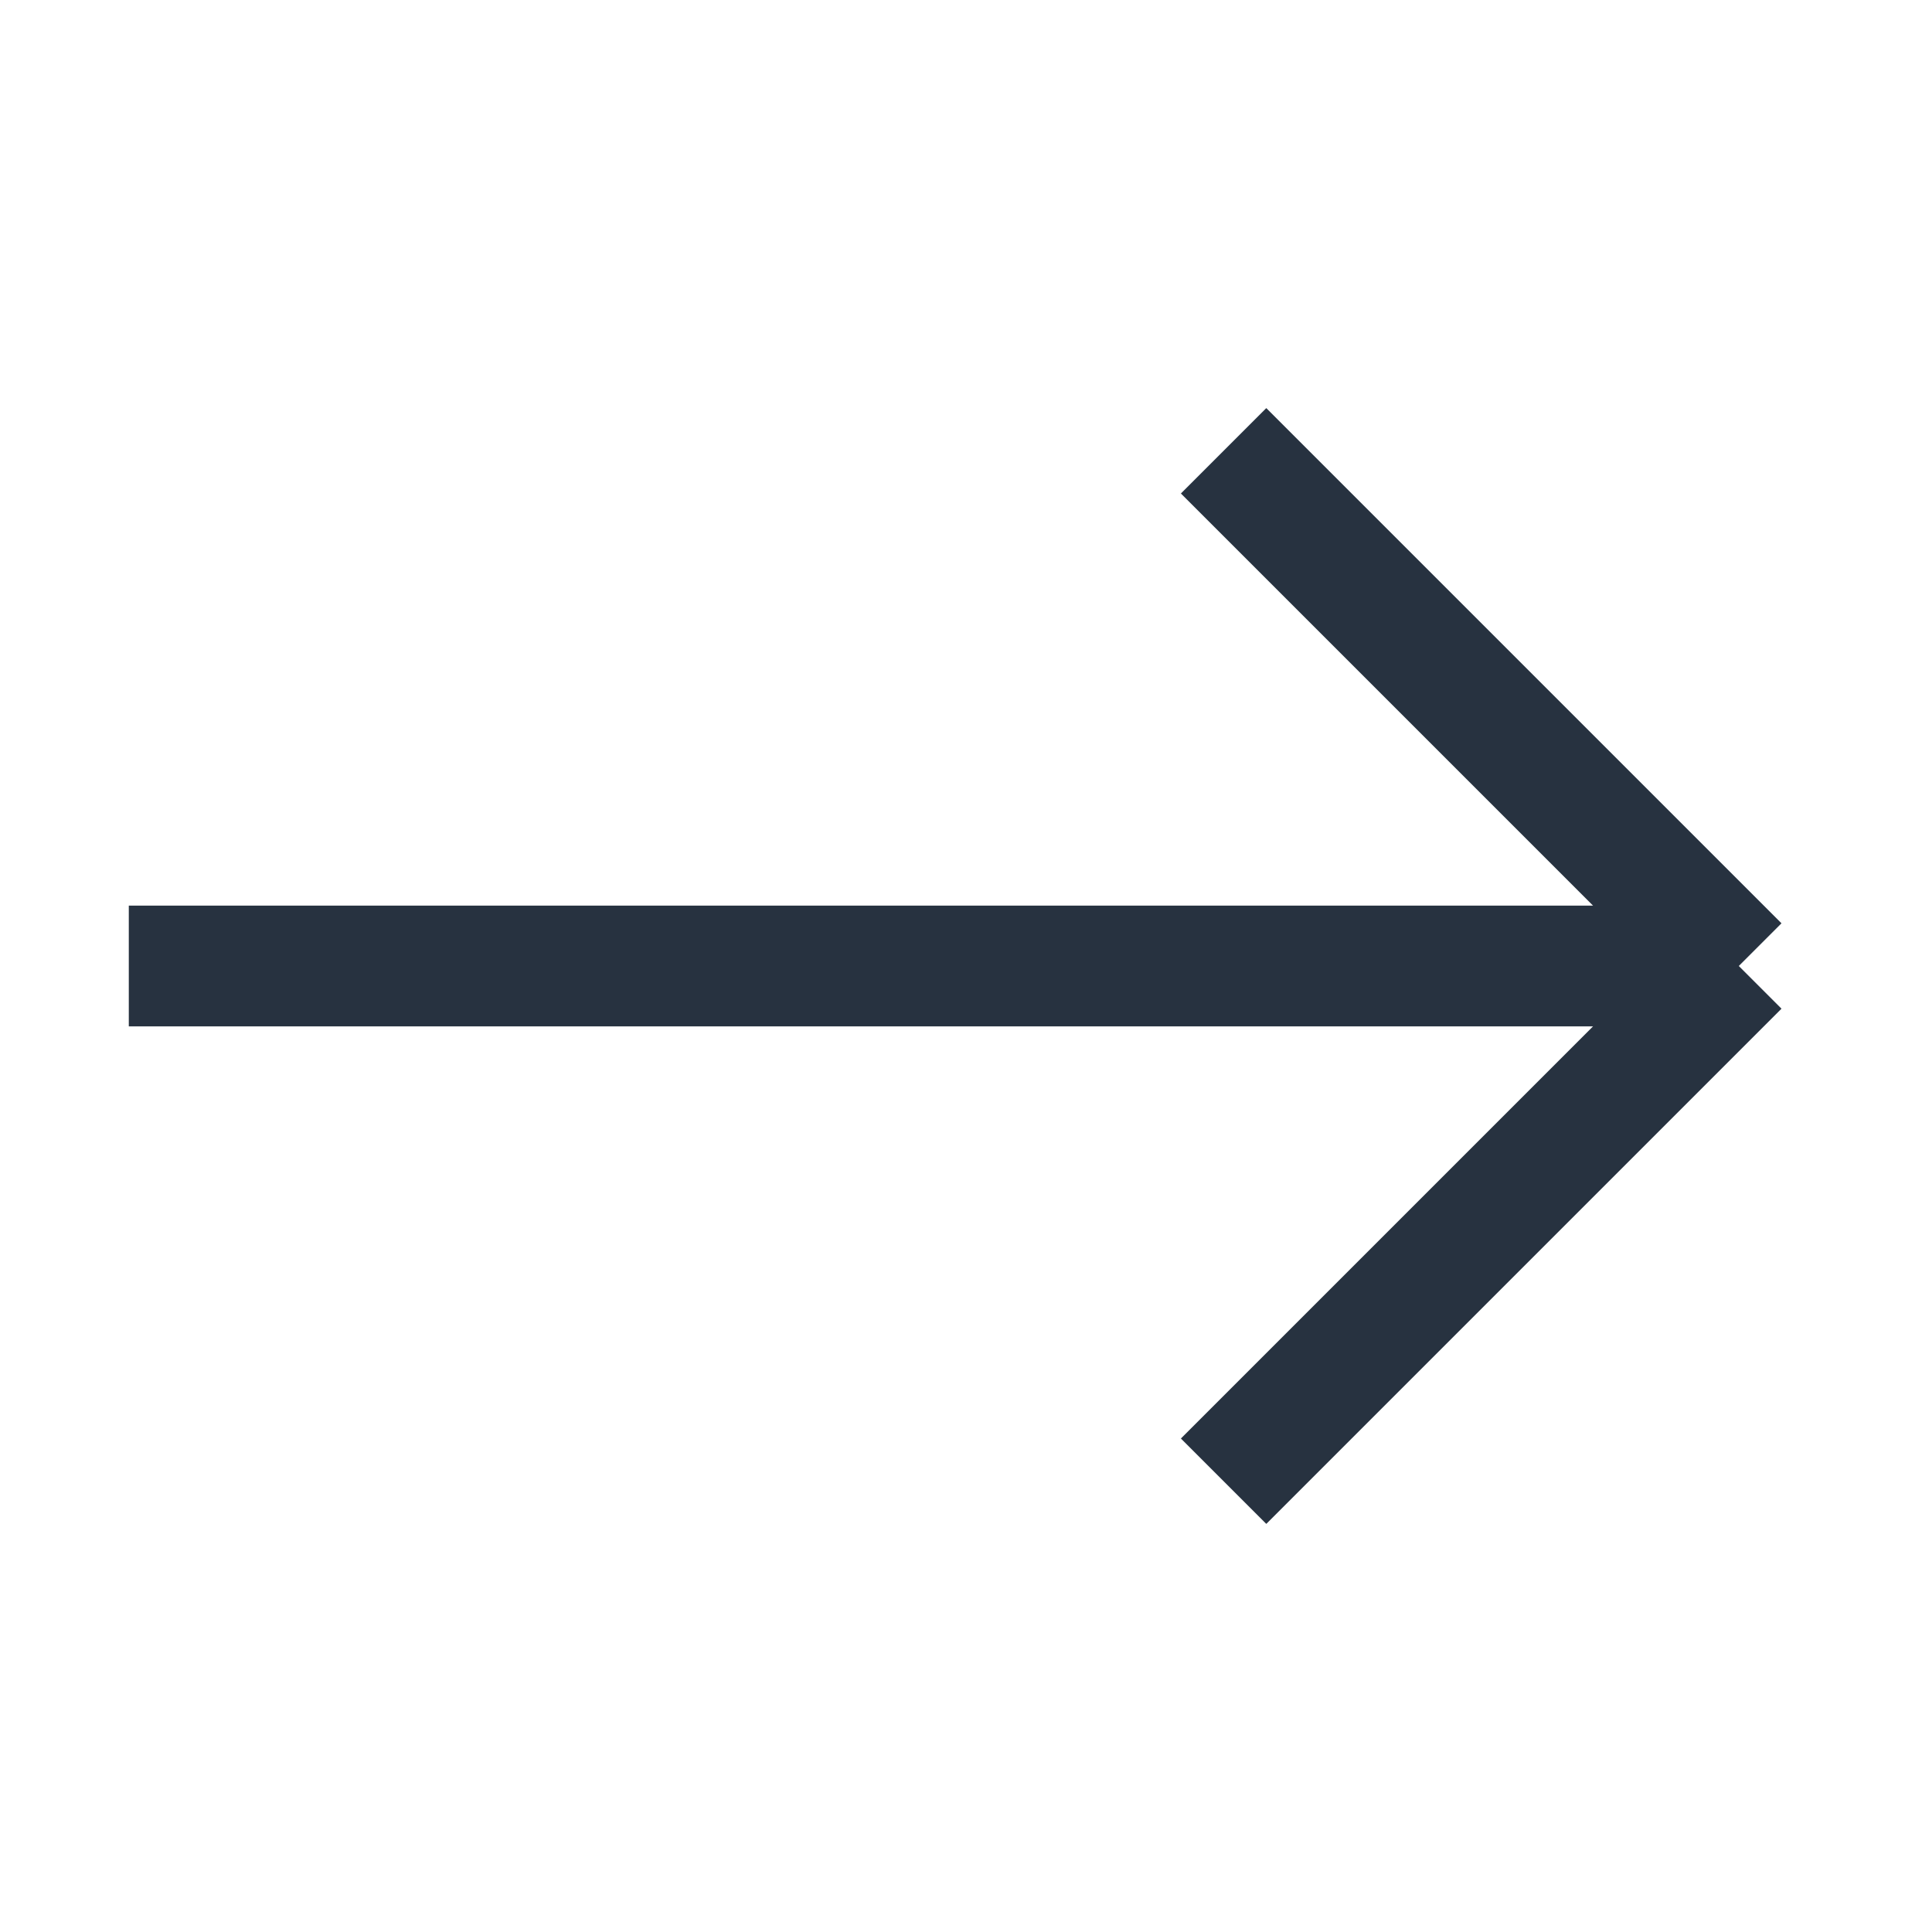
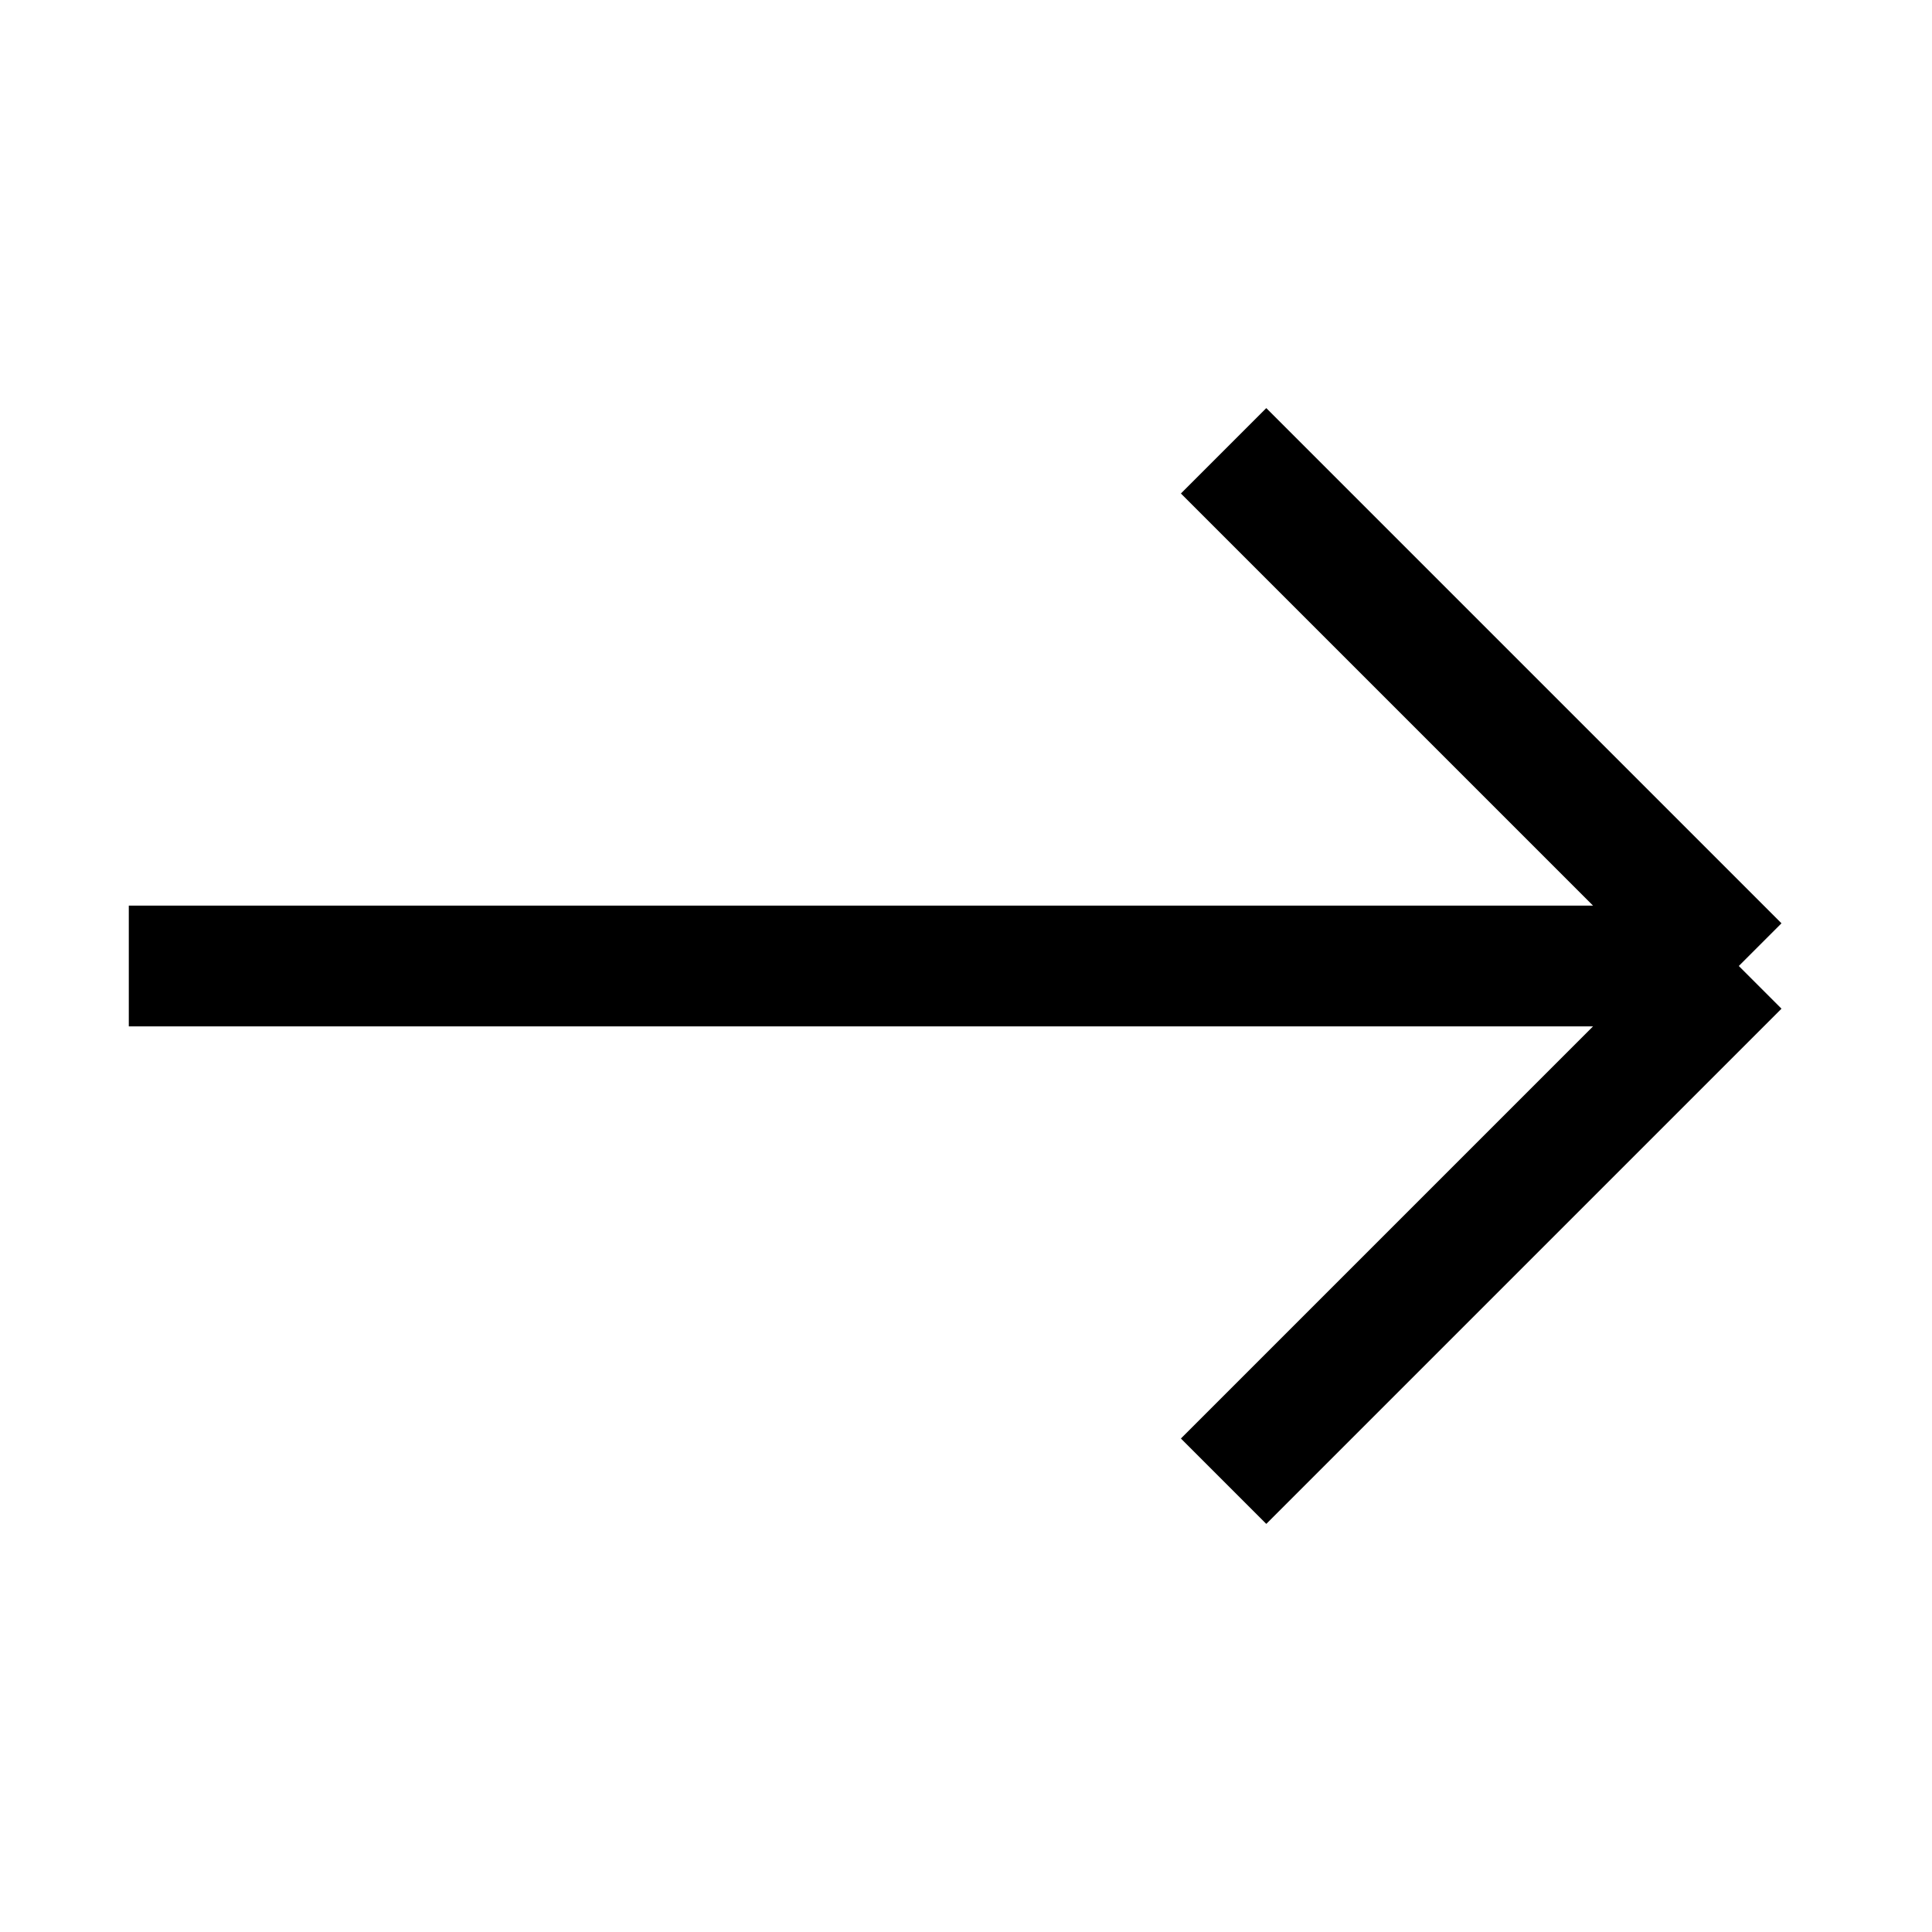
<svg xmlns="http://www.w3.org/2000/svg" width="24" height="24" viewBox="0 0 24 24" fill="none">
-   <path d="M21.6 12L15.2 5.6M21.6 12L15.2 18.4M21.6 12H1.6" stroke="#273240" stroke-width="1.5" />
+   <path d="M21.6 12L15.2 5.6M21.6 12L15.2 18.4M21.6 12H1.6" stroke="currentColor" stroke-width="1.5" />
</svg>
